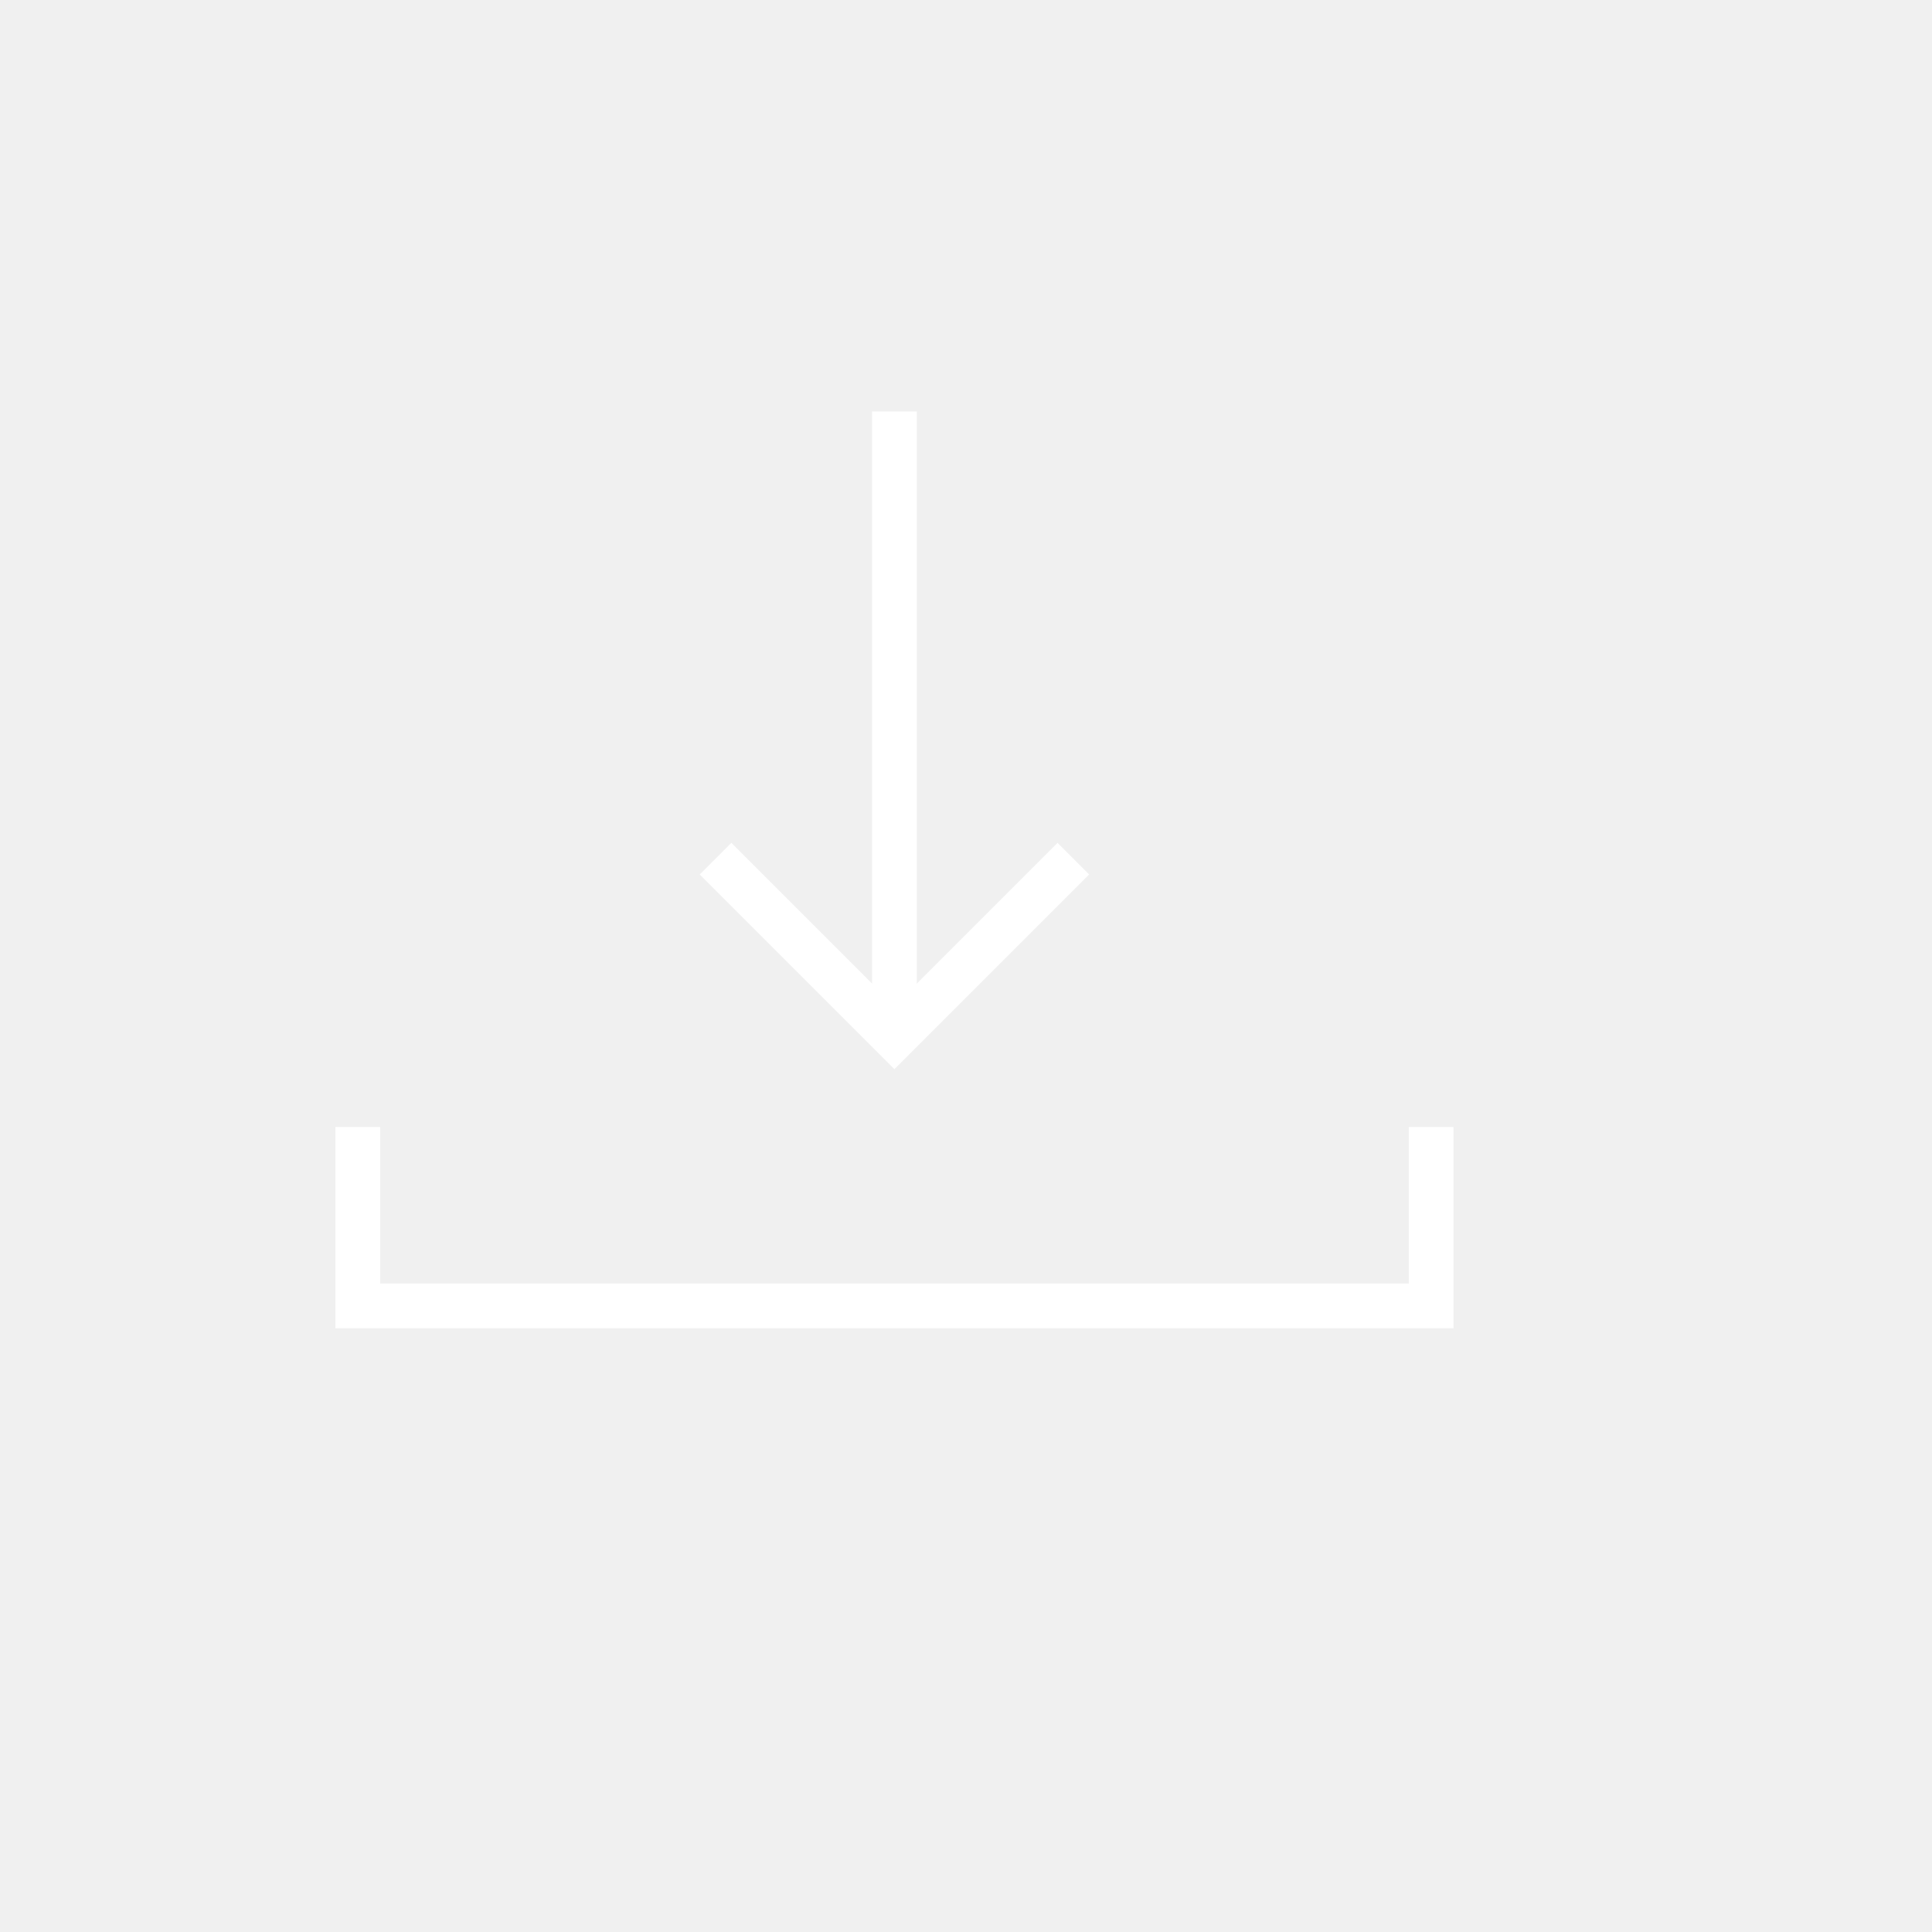
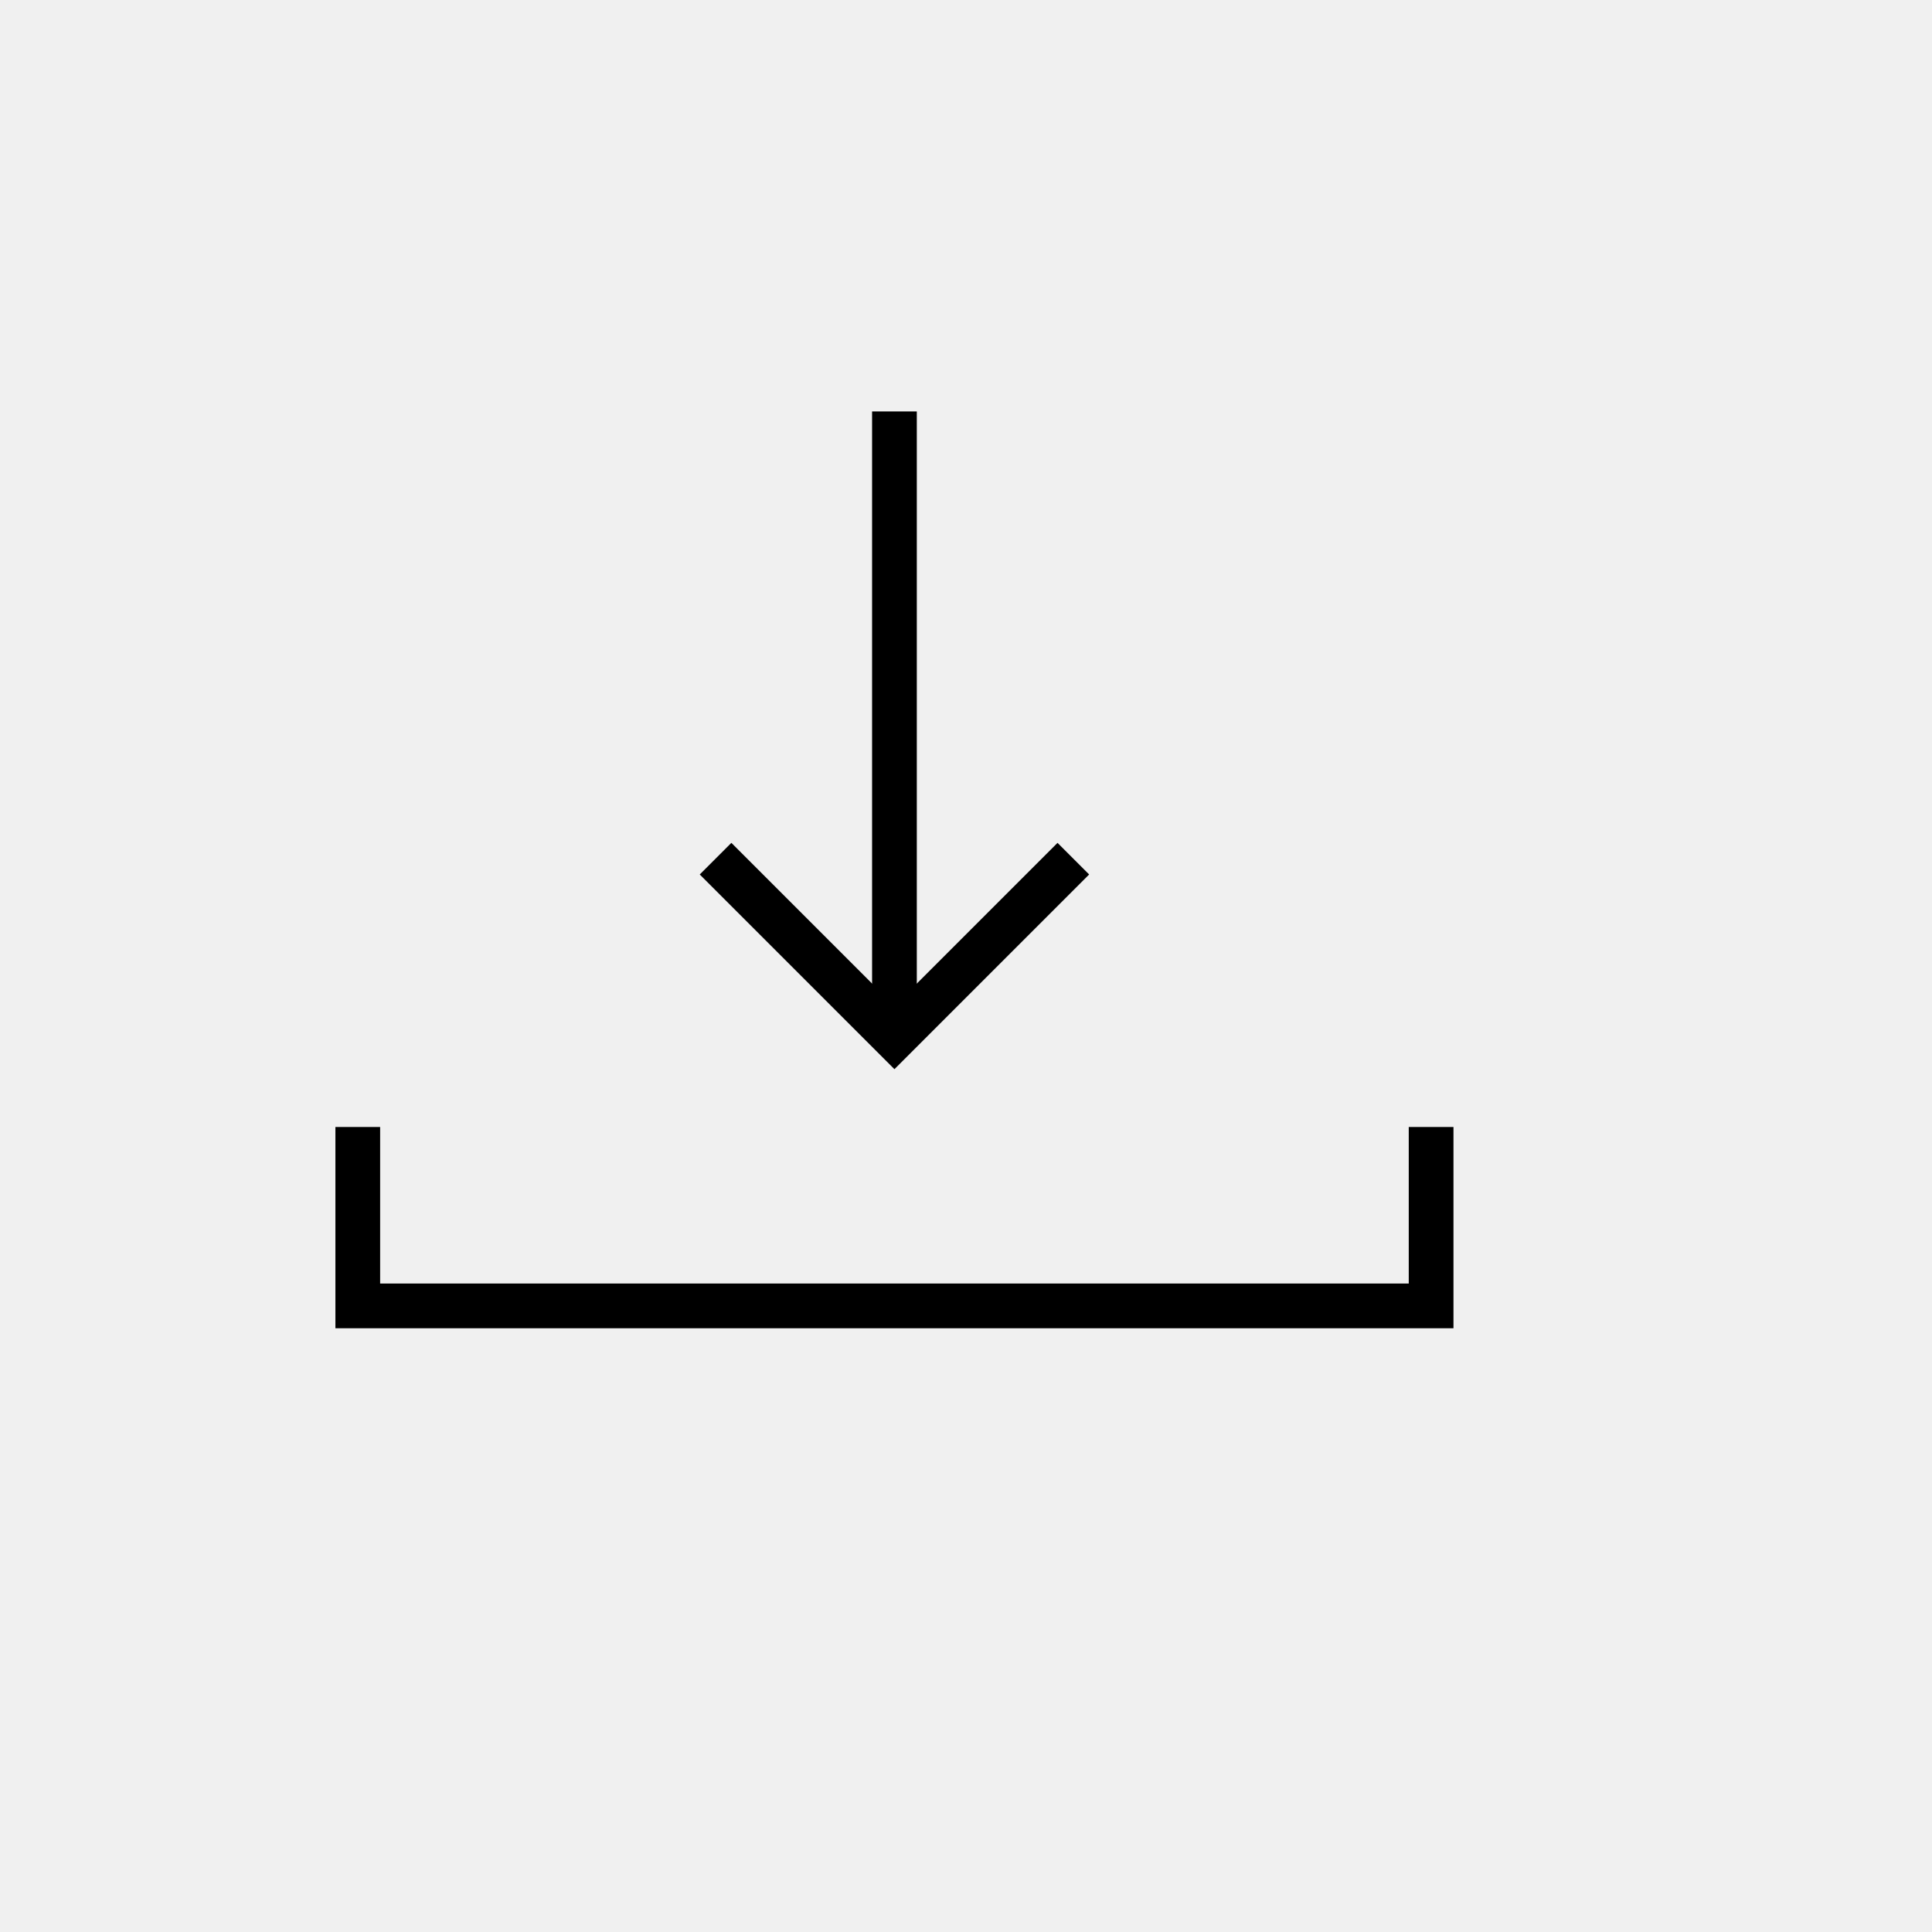
<svg xmlns="http://www.w3.org/2000/svg" version="1.1" id="Ebene_1" x="0px" y="0px" width="100.0px" height="100px" viewBox="25.6 -51.2 512.0 691.2" enable-background="new 0 0 512 512" xml:space="preserve">
  <g>
-     <polygon fill="#ffffff" points="456,424 56,424 56,352 72,352 72,408 440,408 440,352 456,352  " />
+     <polygon fill="#000000" points="456,424 56,424 56,352 72,352 72,408 440,408 440,352 456,352  " />
  </g>
  <g>
-     <polygon fill="#ffffff" points="256,331.313 186.343,261.657 197.657,250.343 256,308.687 314.343,250.343 325.657,261.657  " />
+     <polygon fill="#000000" points="256,331.313 186.343,261.657 197.657,250.343 256,308.687 314.343,250.343 325.657,261.657  " />
  </g>
  <g>
-     <rect fill="#ffffff" x="248" y="96" width="16" height="224" />
+     <rect fill="#000000" x="248" y="96" width="16" height="224" />
  </g>
</svg>
